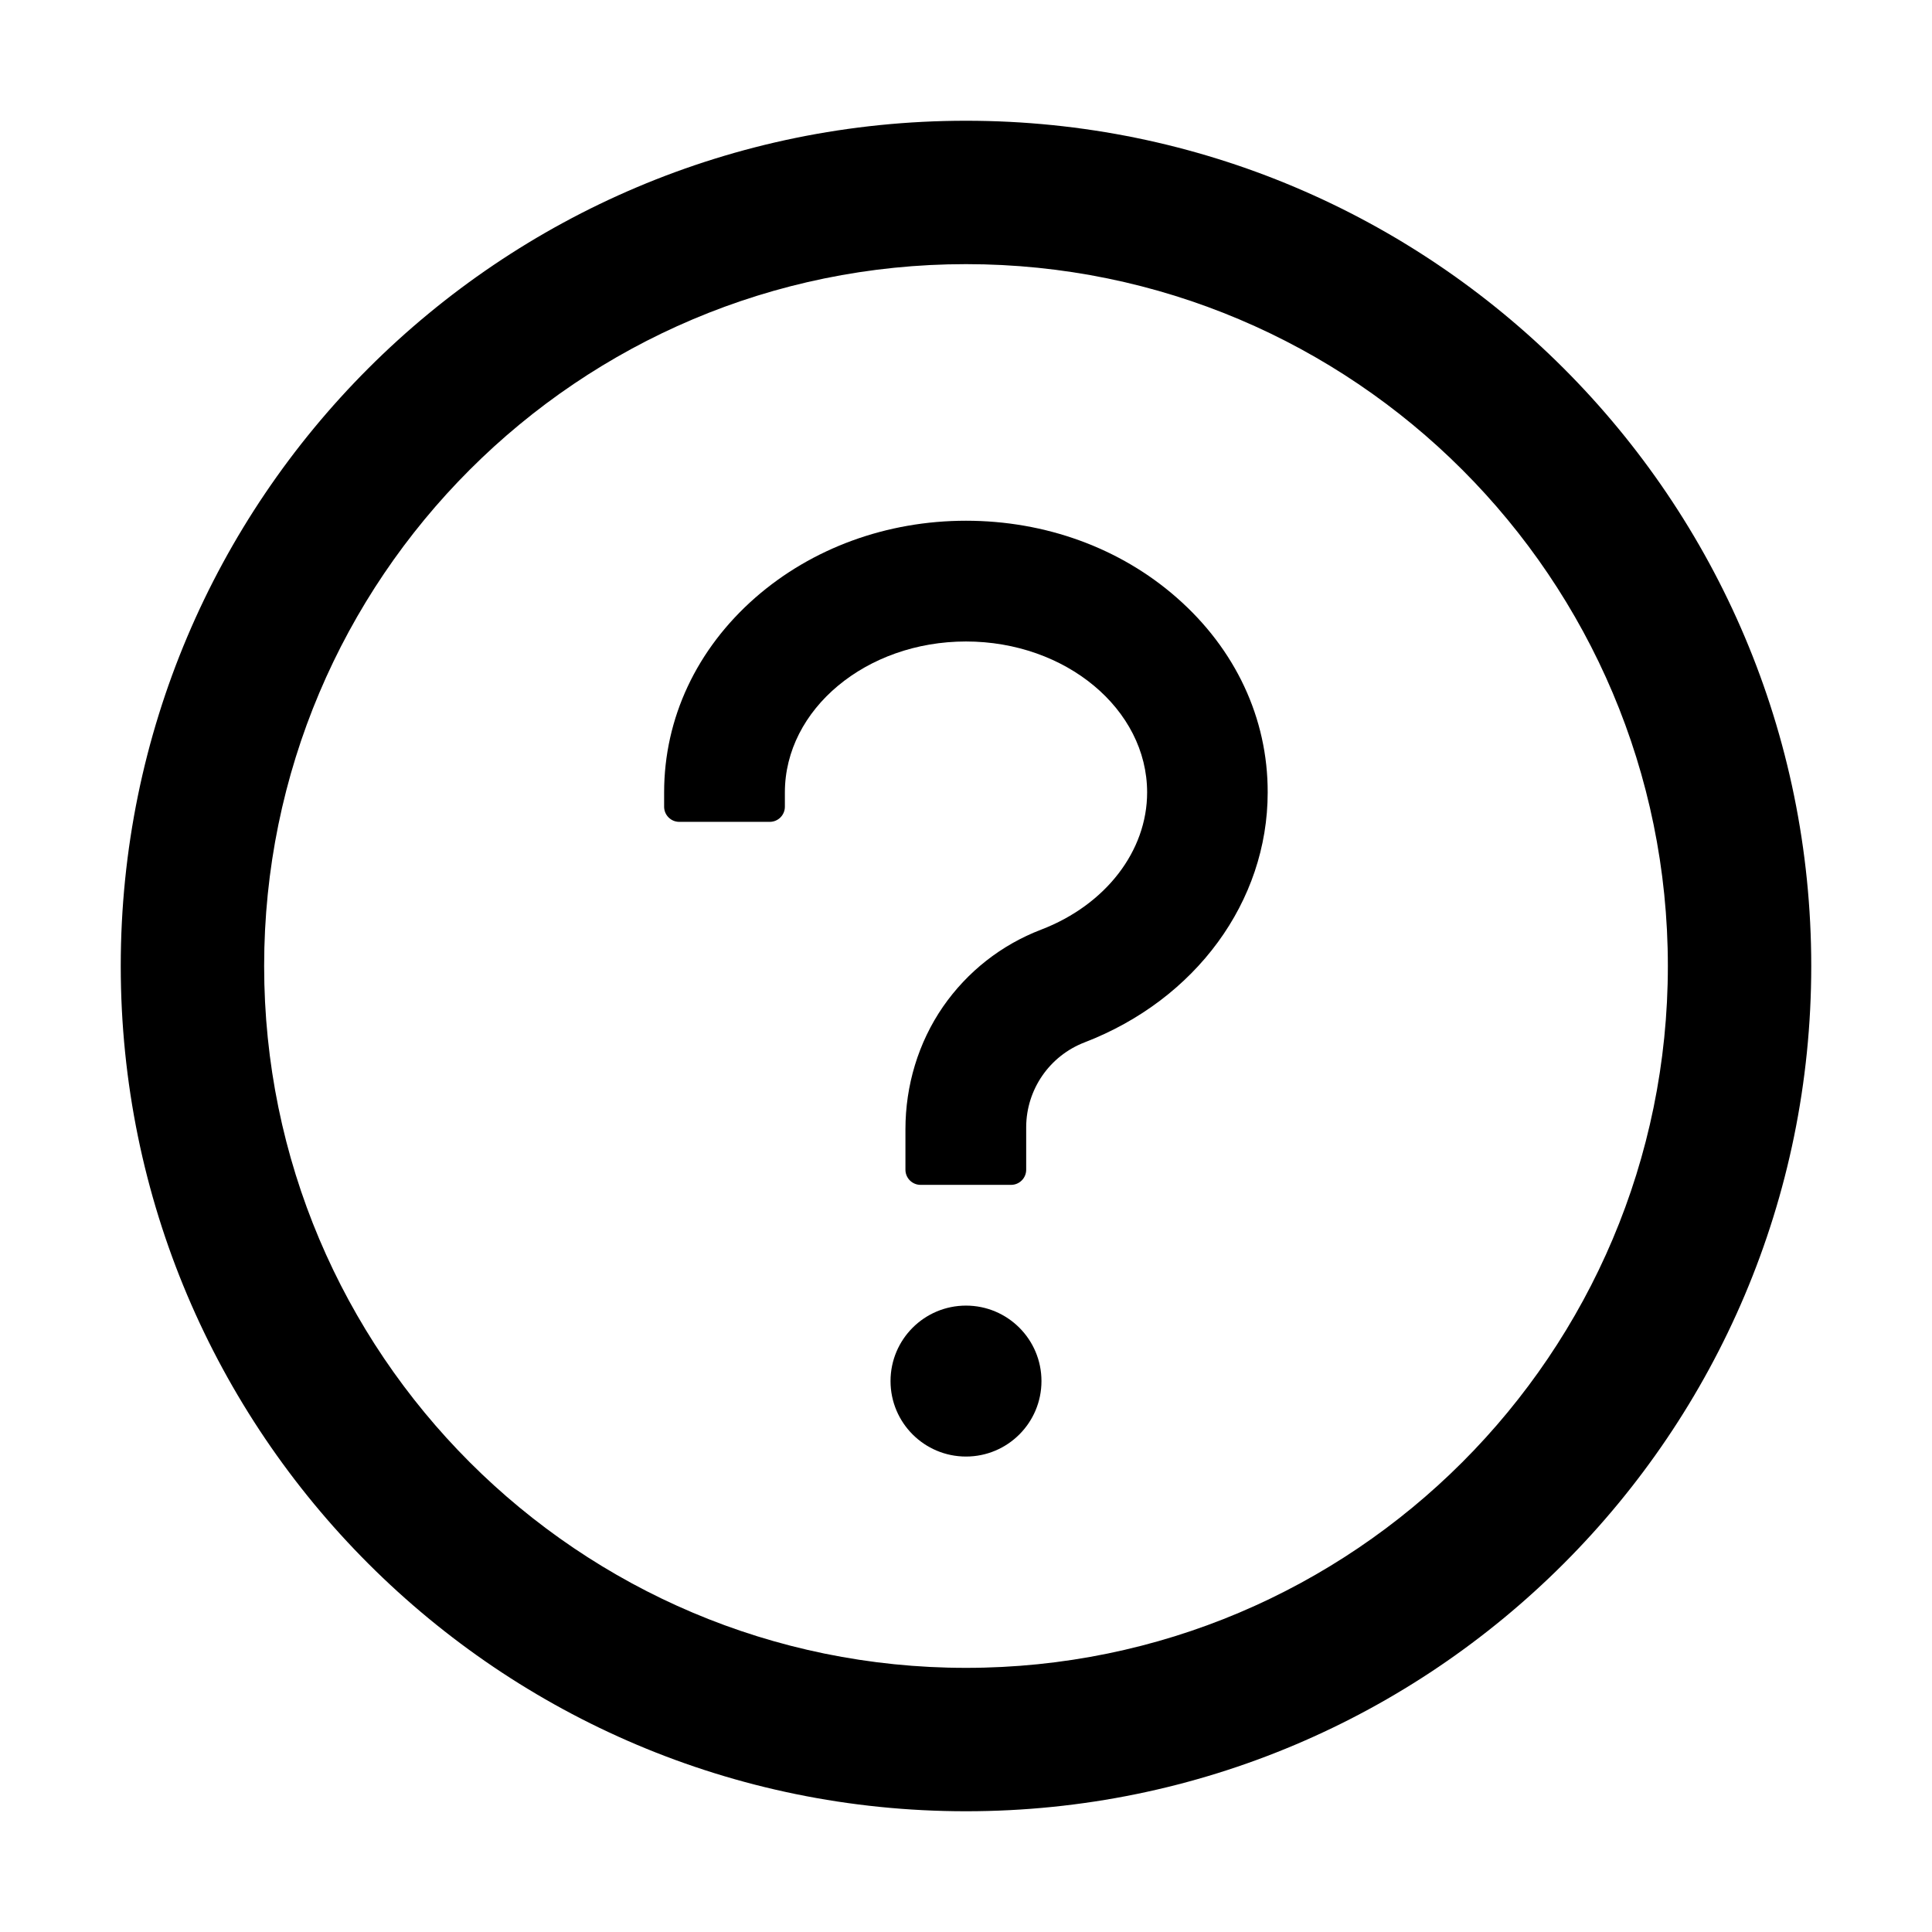
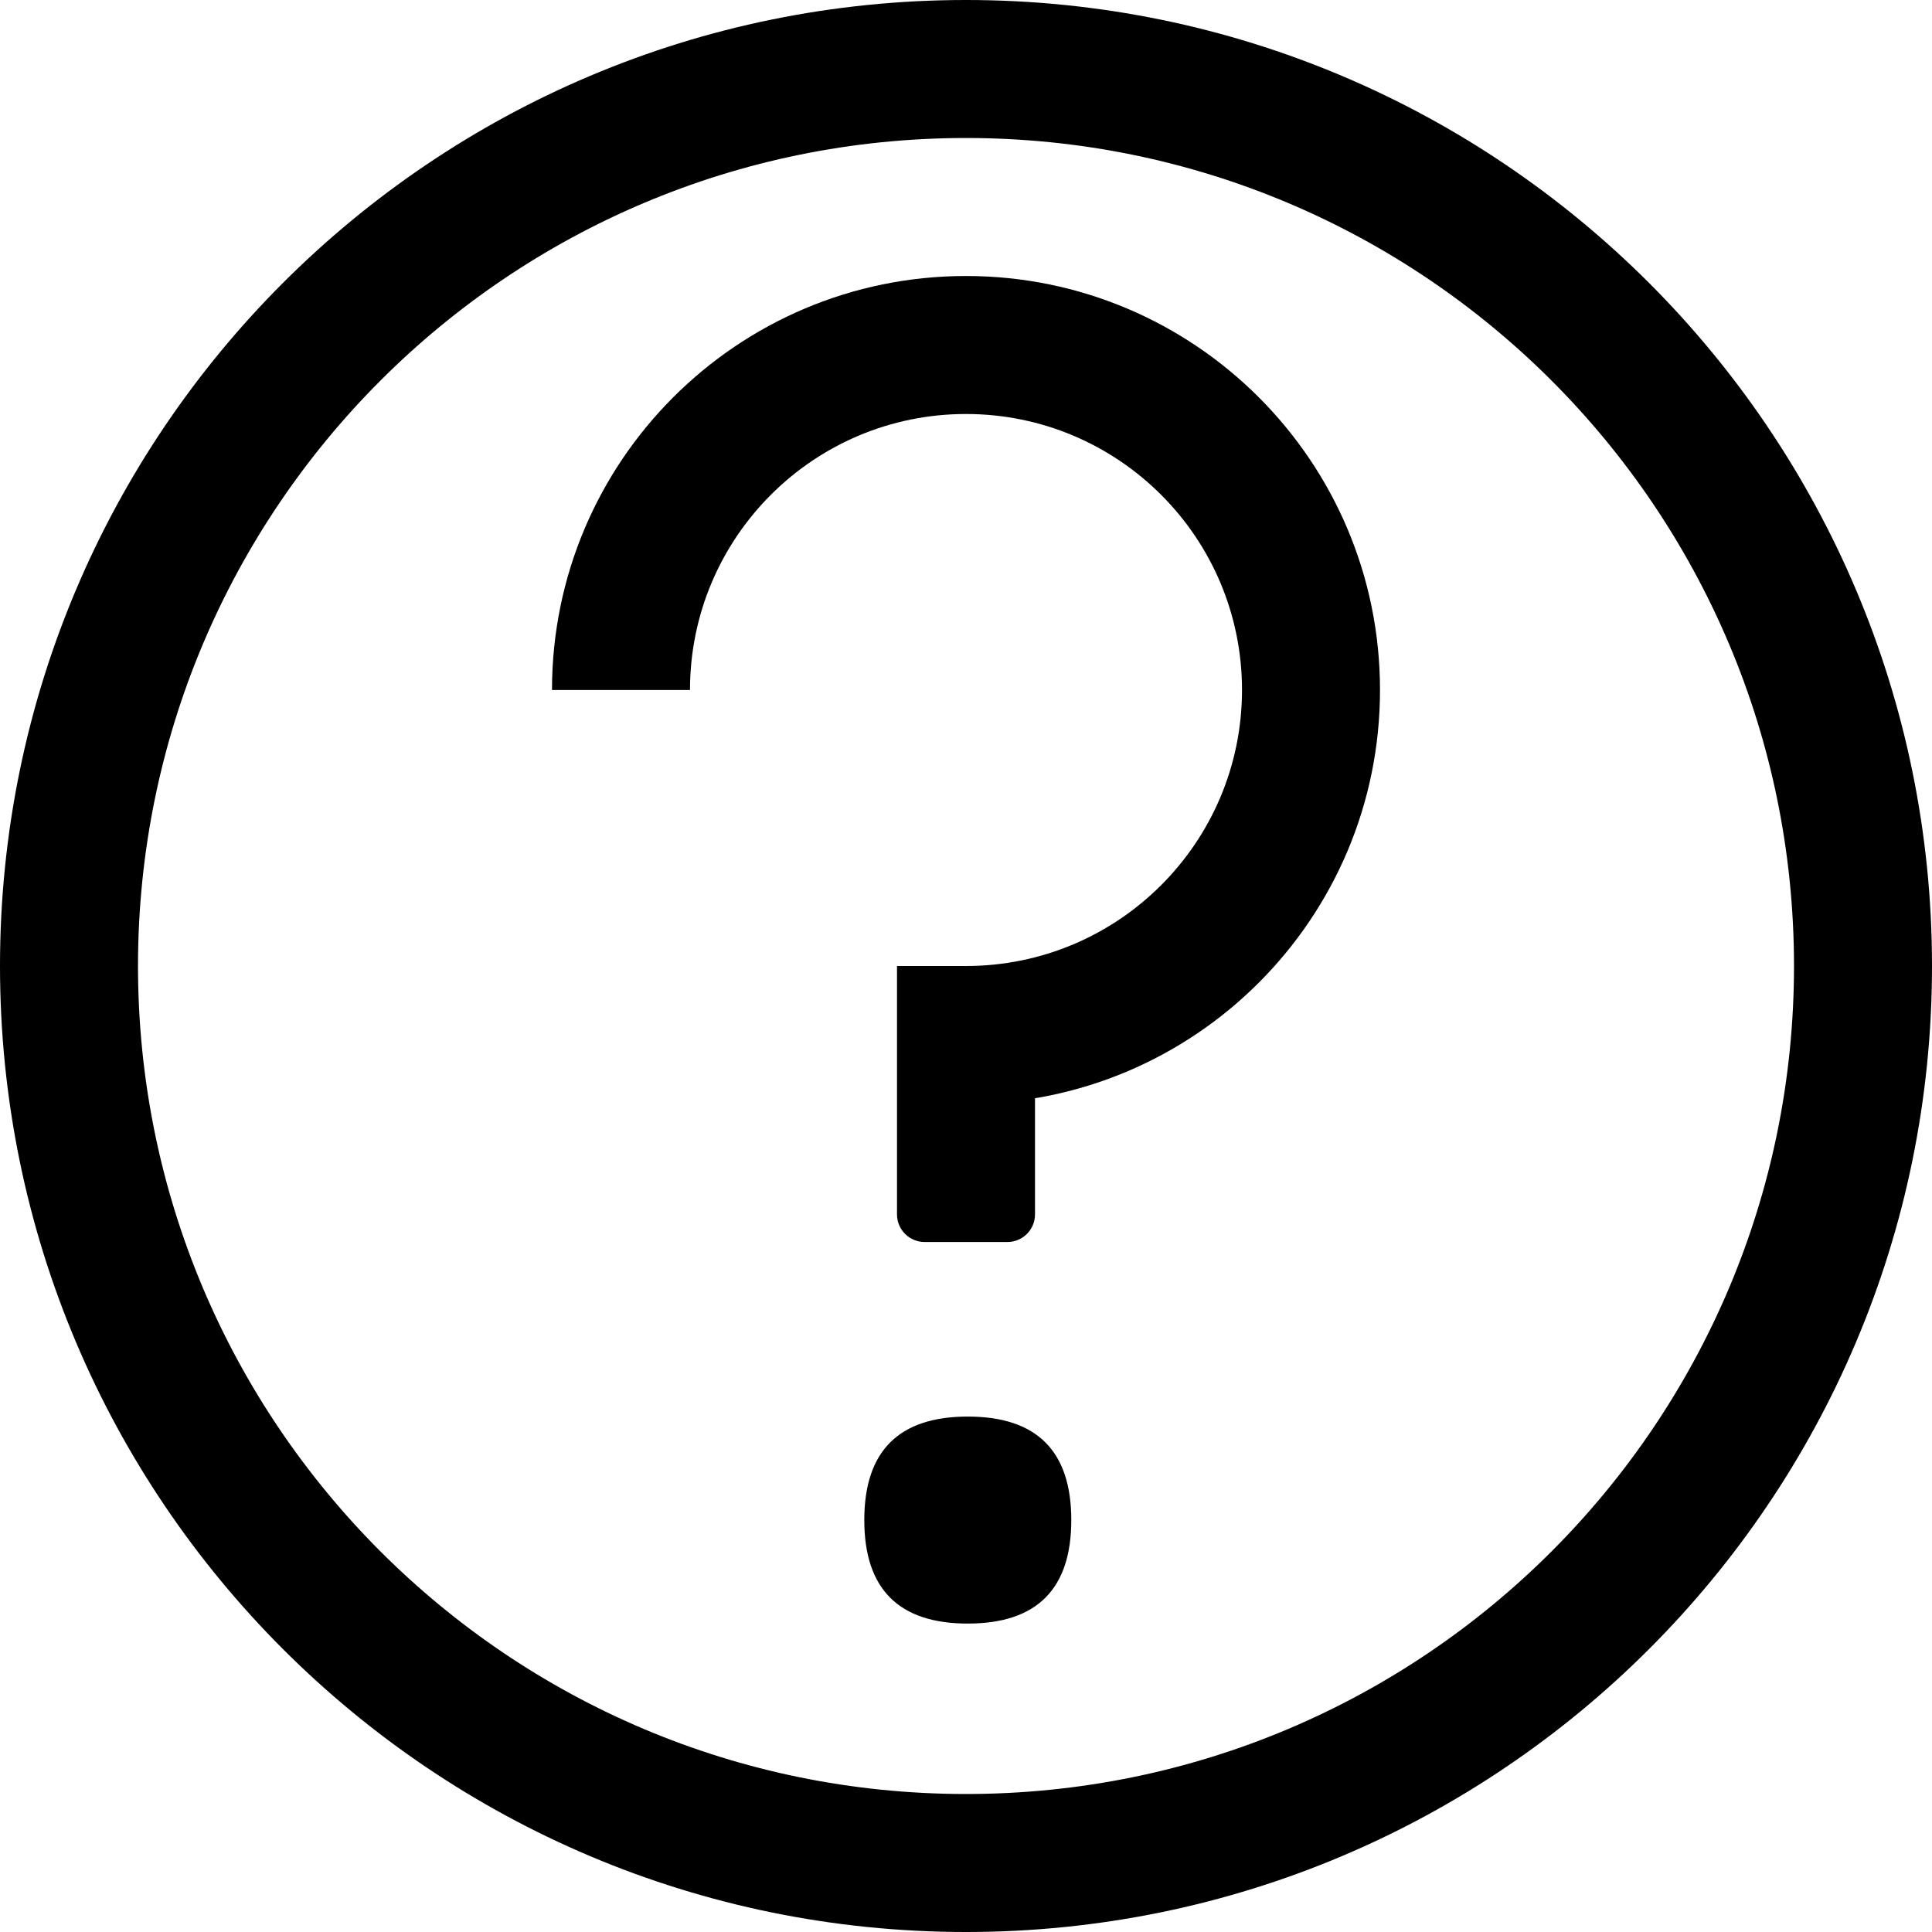
- <svg xmlns="http://www.w3.org/2000/svg" viewBox="0 0 1024 1024">
-   <path d="M512 64C264.6 64 64 264.6 64 512s200.6 448 448 448 448-200.6 448-448S759.4 64 512 64zm0 820c-205.4 0-372-166.6-372-372s166.6-372 372-372 372 166.6 372 372-166.6 372-372 372z" />
-   <path d="M623.6 316.7C593.6 290.4 554 276 512 276s-81.6 14.5-111.6 40.7C369.2 344 352 380.7 352 420v7.6c0 4.4 3.6 8 8 8h48c4.4 0 8-3.6 8-8V420c0-44.1 43.1-80 96-80s96 35.9 96 80c0 31.1-22 59.6-56.1 72.7-21.2 8.1-39.2 22.3-52.1 40.9-13.1 19-19.9 41.8-19.9 64.9V620c0 4.4 3.6 8 8 8h48c4.4 0 8-3.6 8-8v-22.7a48.3 48.3 0 0130.9-44.8c59-22.7 97.1-74.7 97.1-132.5.1-39.3-17.1-76-48.3-103.3zM472 732a40 40 0 1080 0 40 40 0 10-80 0z" />
+ <svg viewBox="64 64 896 896">
+   <path d="M512 64a448 448 0 1 1 0 896 448 448 0 0 1 0-896zm0 64a384 384 0 1 0 0 768 384 384 0 0 0 0-768z" />
+   <path d="M512 192a192 192 0 1 1 0 384v-64a128 128 0 1 0-128-128h-64a192 192 0 0 1 192-192z" />
+   <path d="M480 512h64v115.2a12.8 12.8 0 0 1-12.8 12.8h-38.4a12.8 12.8 0 0 1-12.8-12.8V512zm32.832 208.96q48 0 48 48t-48 48q-48 0-48-48t48-48Z" />
</svg>
